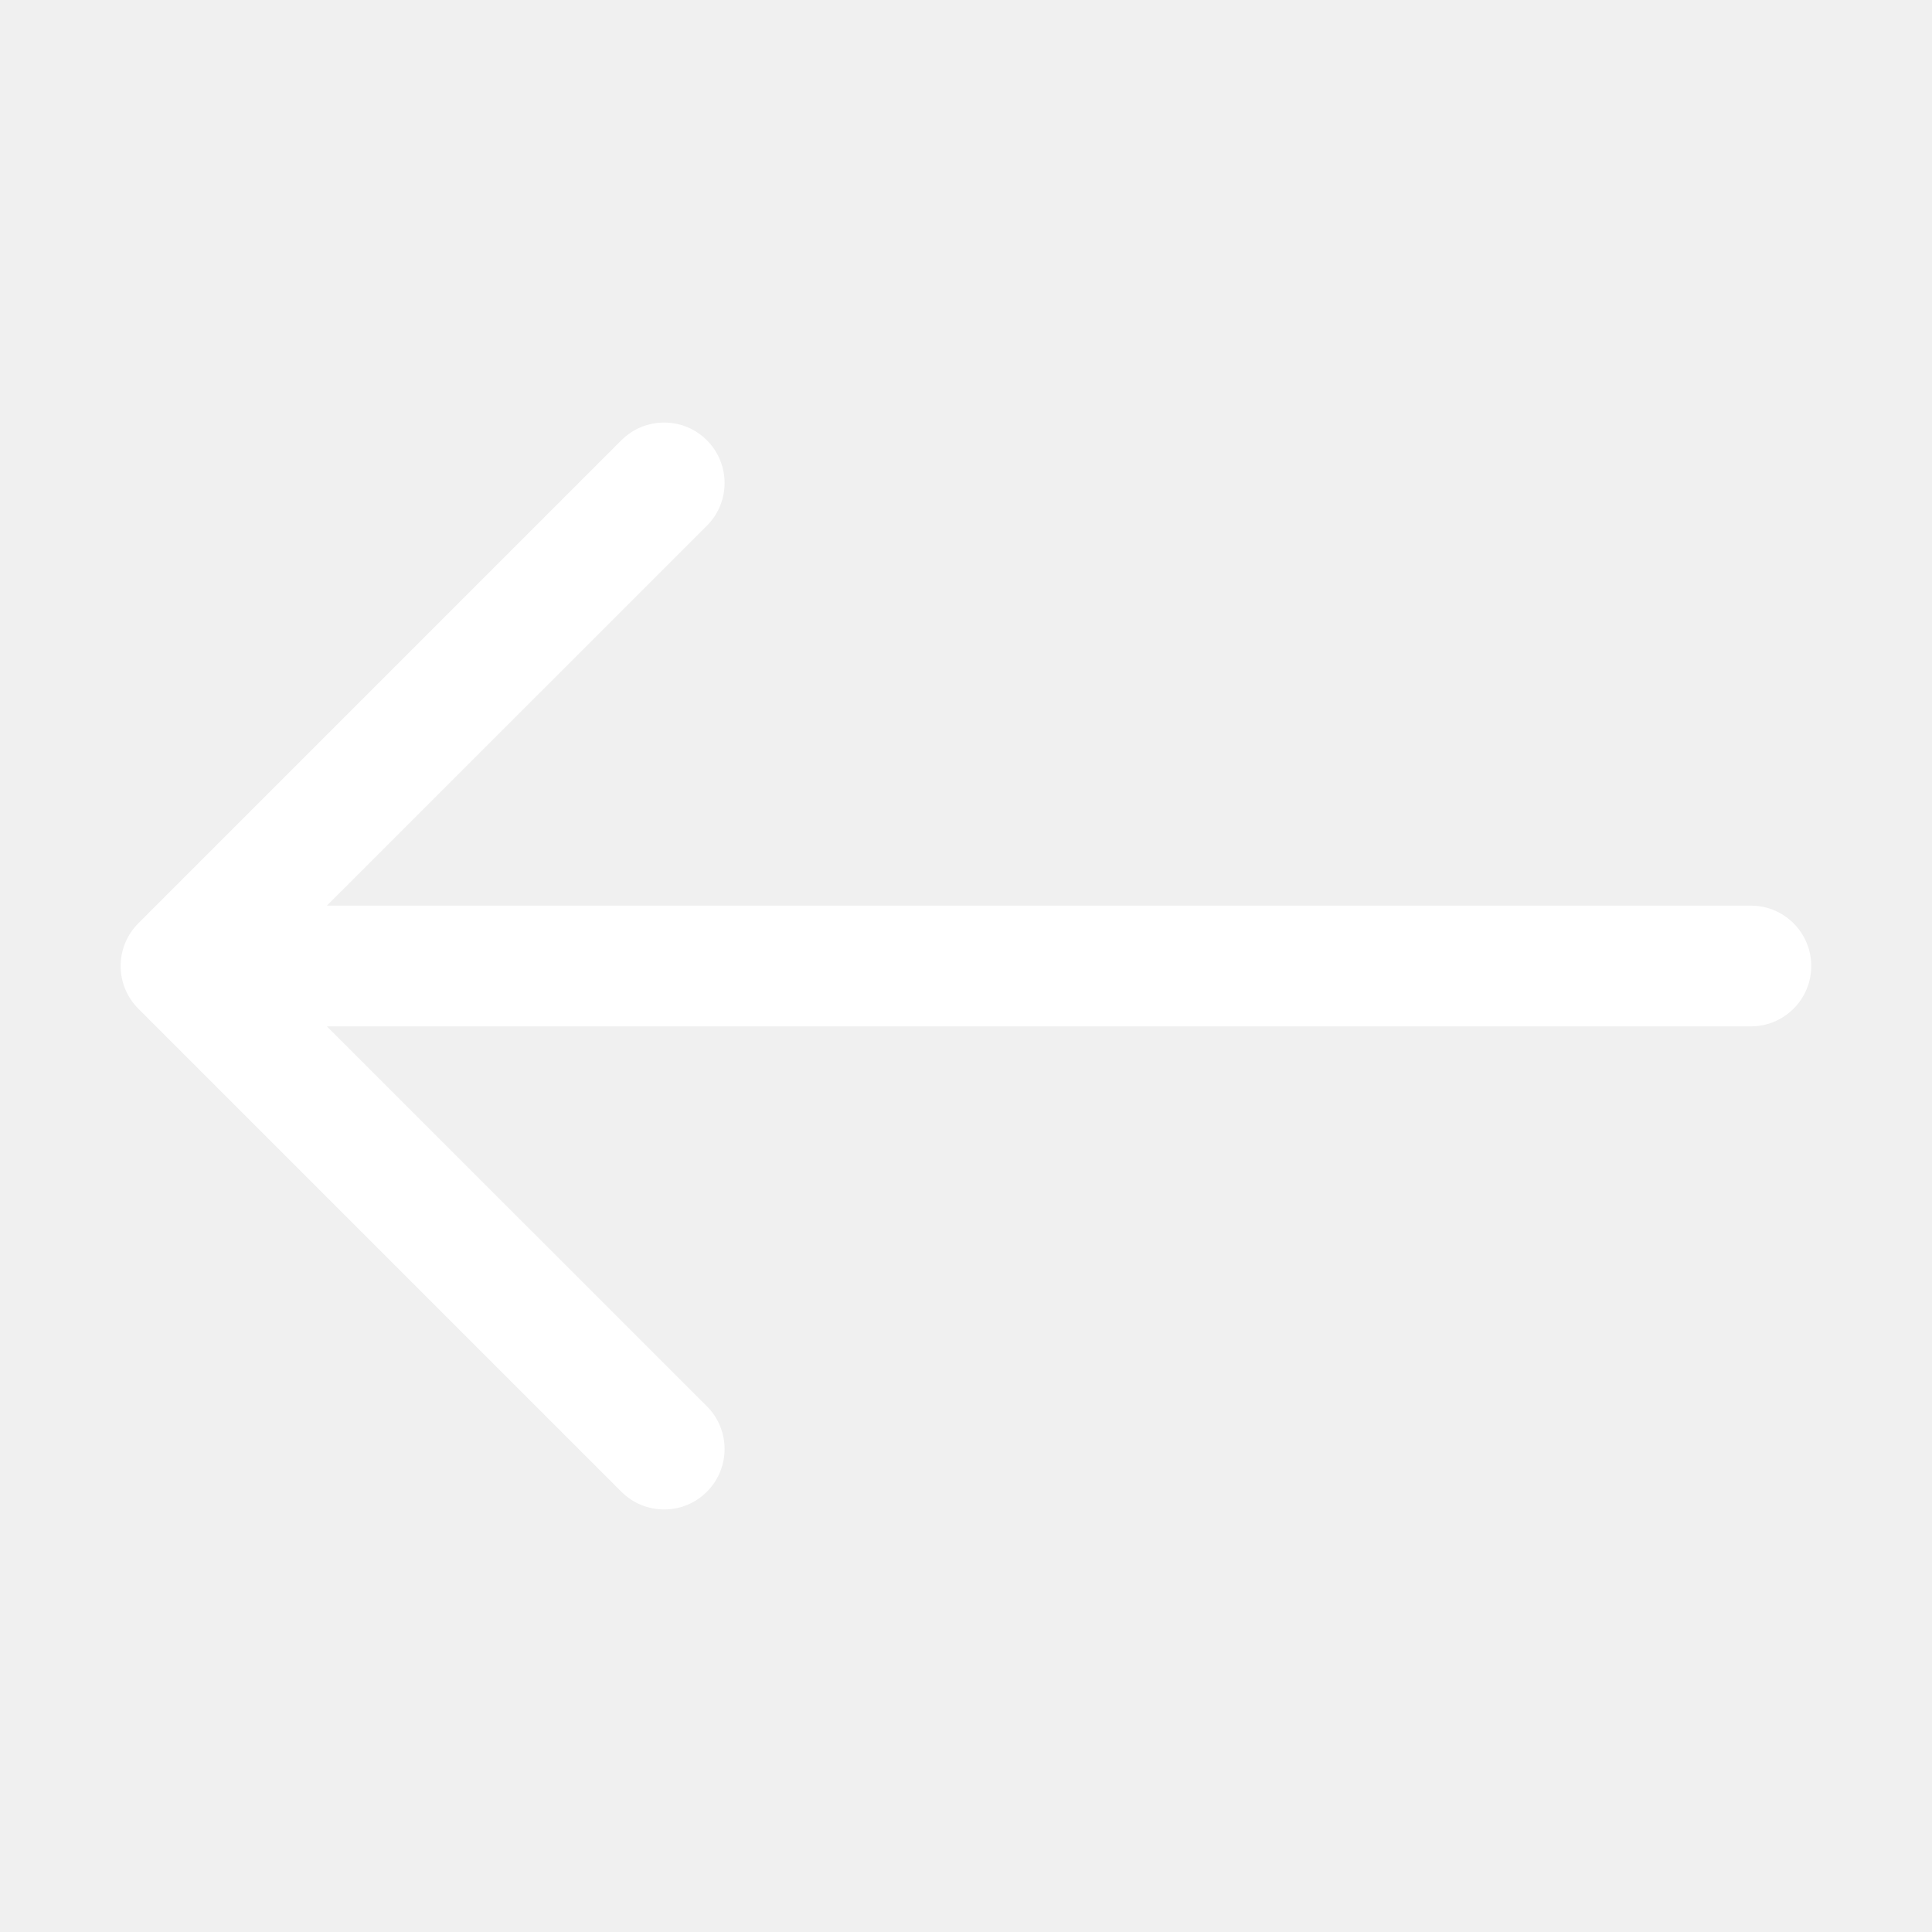
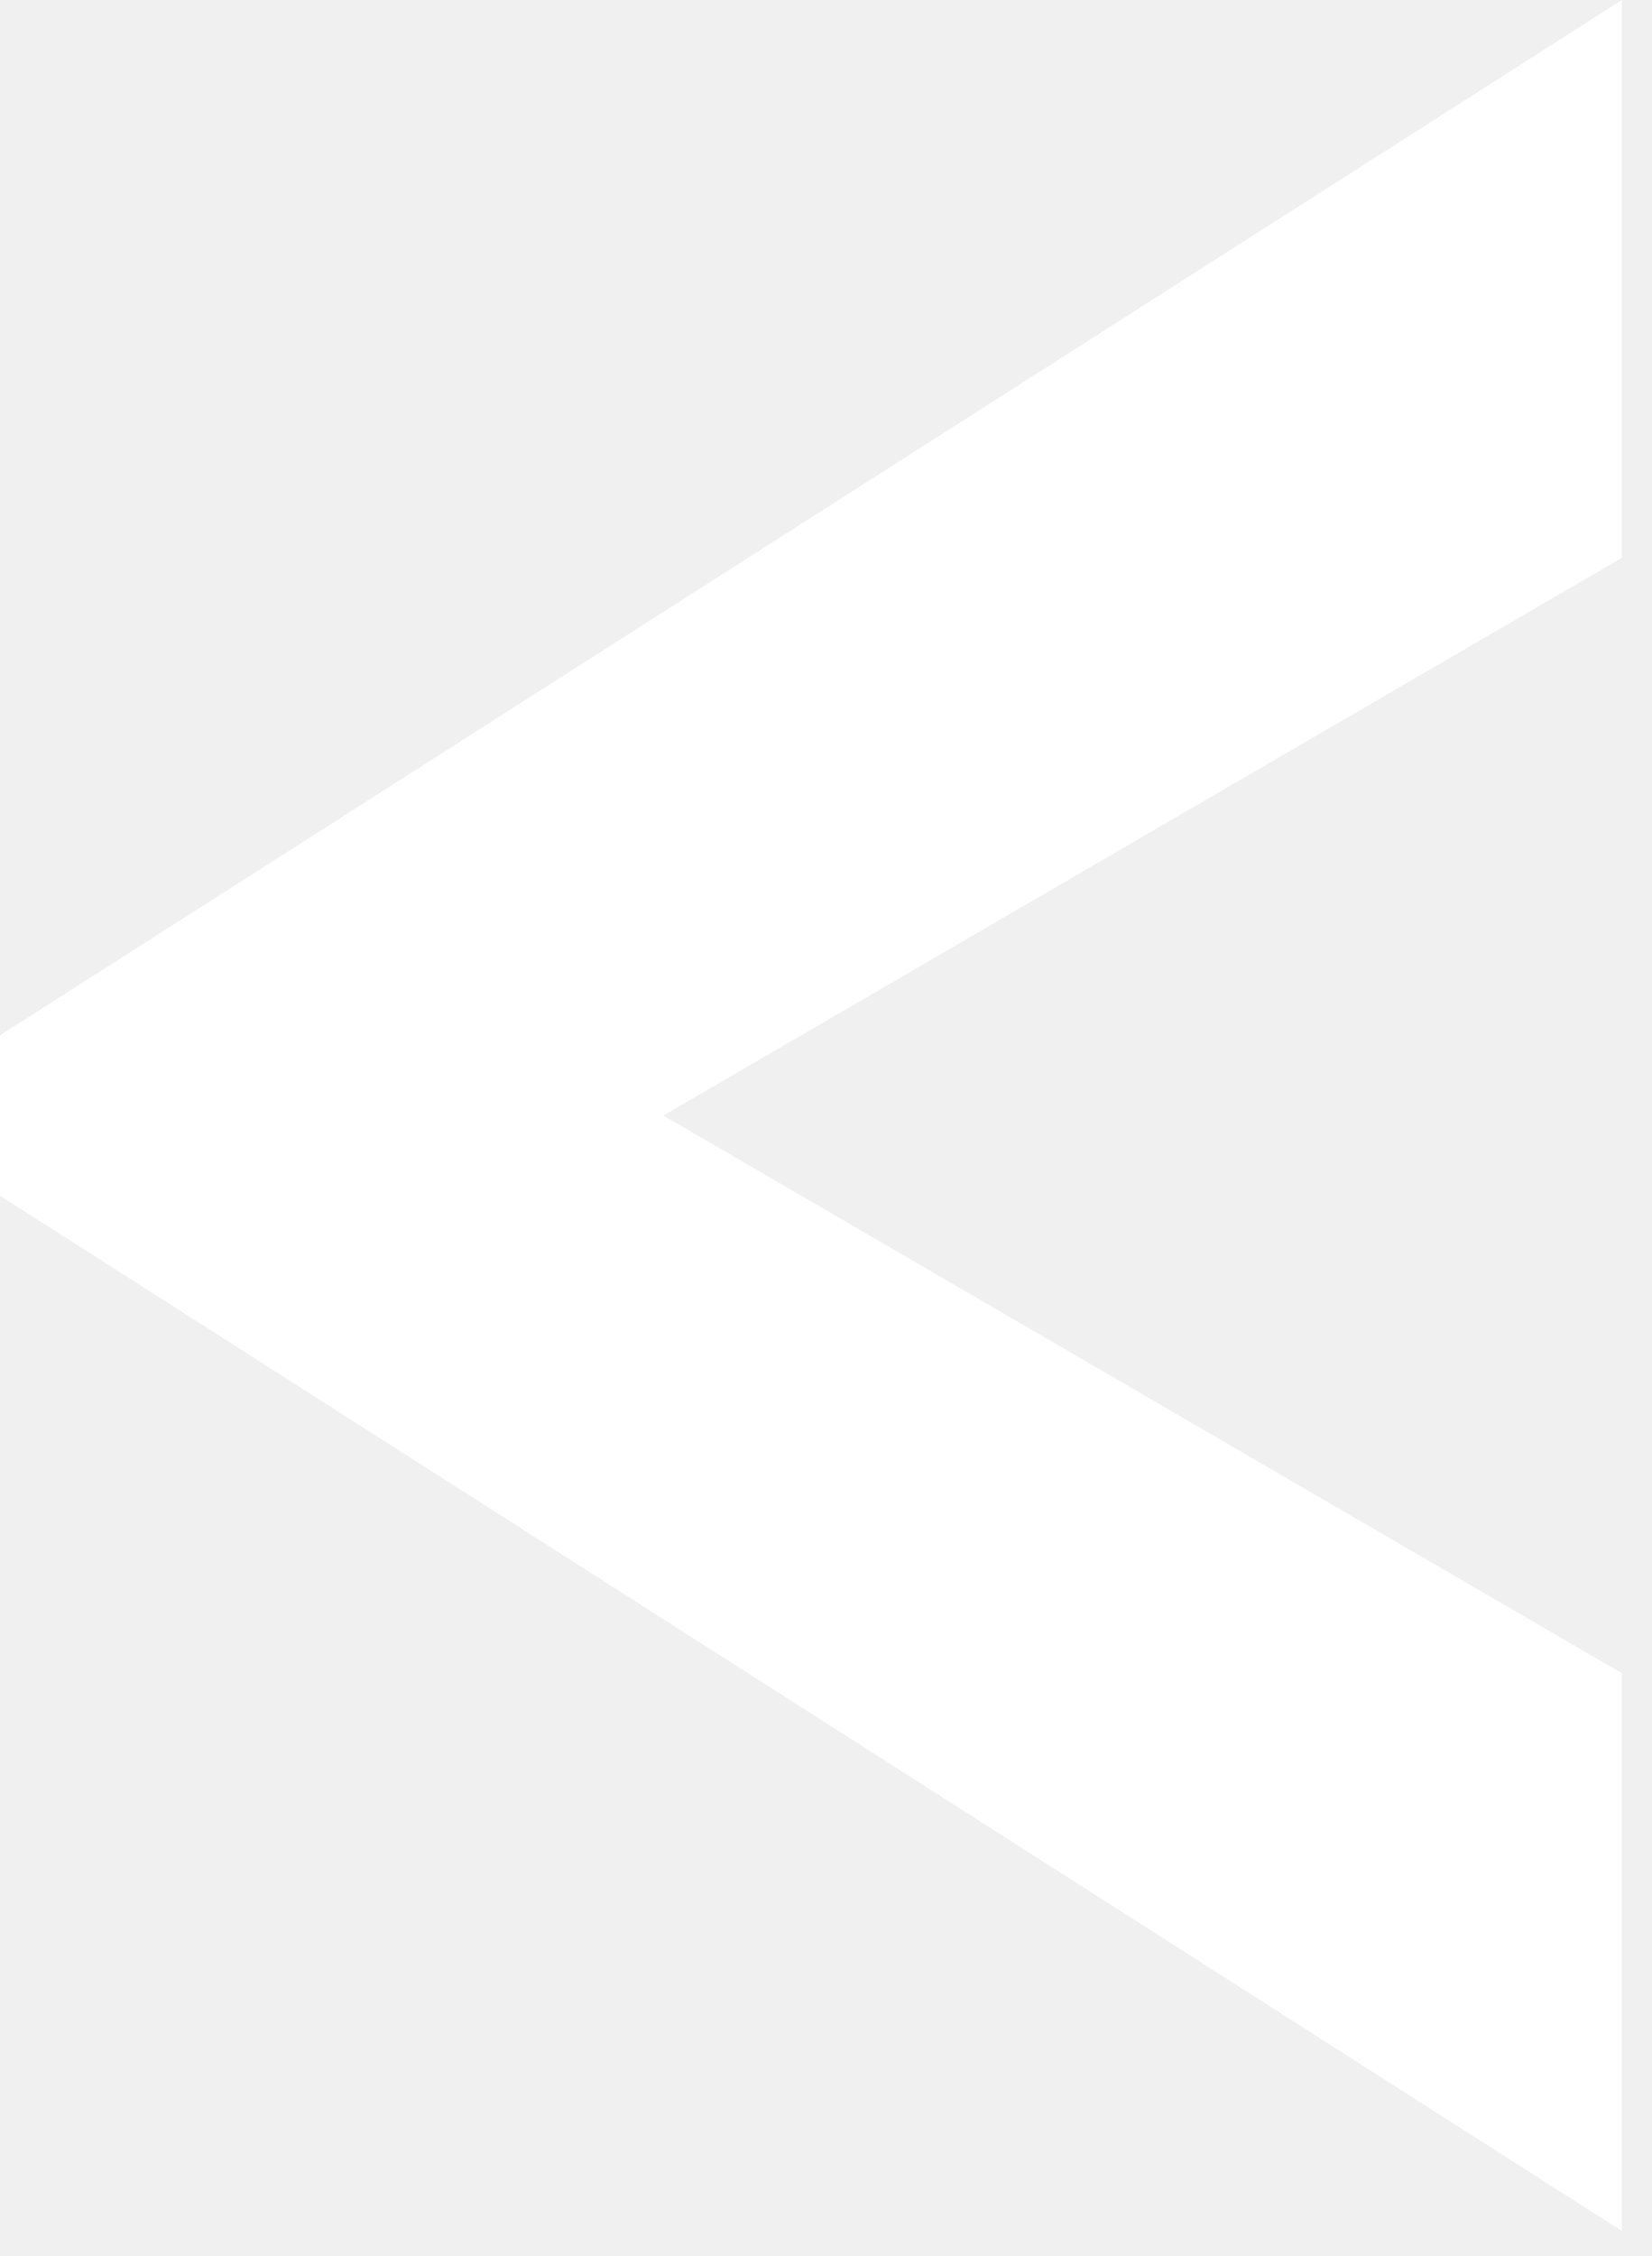
- <svg xmlns="http://www.w3.org/2000/svg" fill="white" class="bi bi-arrow-left" viewBox="0 0 16 16">
-   <path fill-rule="evenodd" d="M15 8a.5.5 0 0 0-.5-.5H2.707l3.147-3.146a.5.5 0 1 0-.708-.708l-4 4a.5.5 0 0 0 0 .708l4 4a.5.5 0 0 0 .708-.708L2.707 8.5H14.5A.5.5 0 0 0 15 8z" />
+ <svg xmlns="http://www.w3.org/2000/svg" width="41" height="56" viewBox="0 0 41 56" fill="none">
+   <path id="&lt;" d="M40.269 13.845L16.47 27.691L40.269 41.536V55.381L0 29.681V25.7L40.269 0V13.845Z" fill="white" />
</svg>
